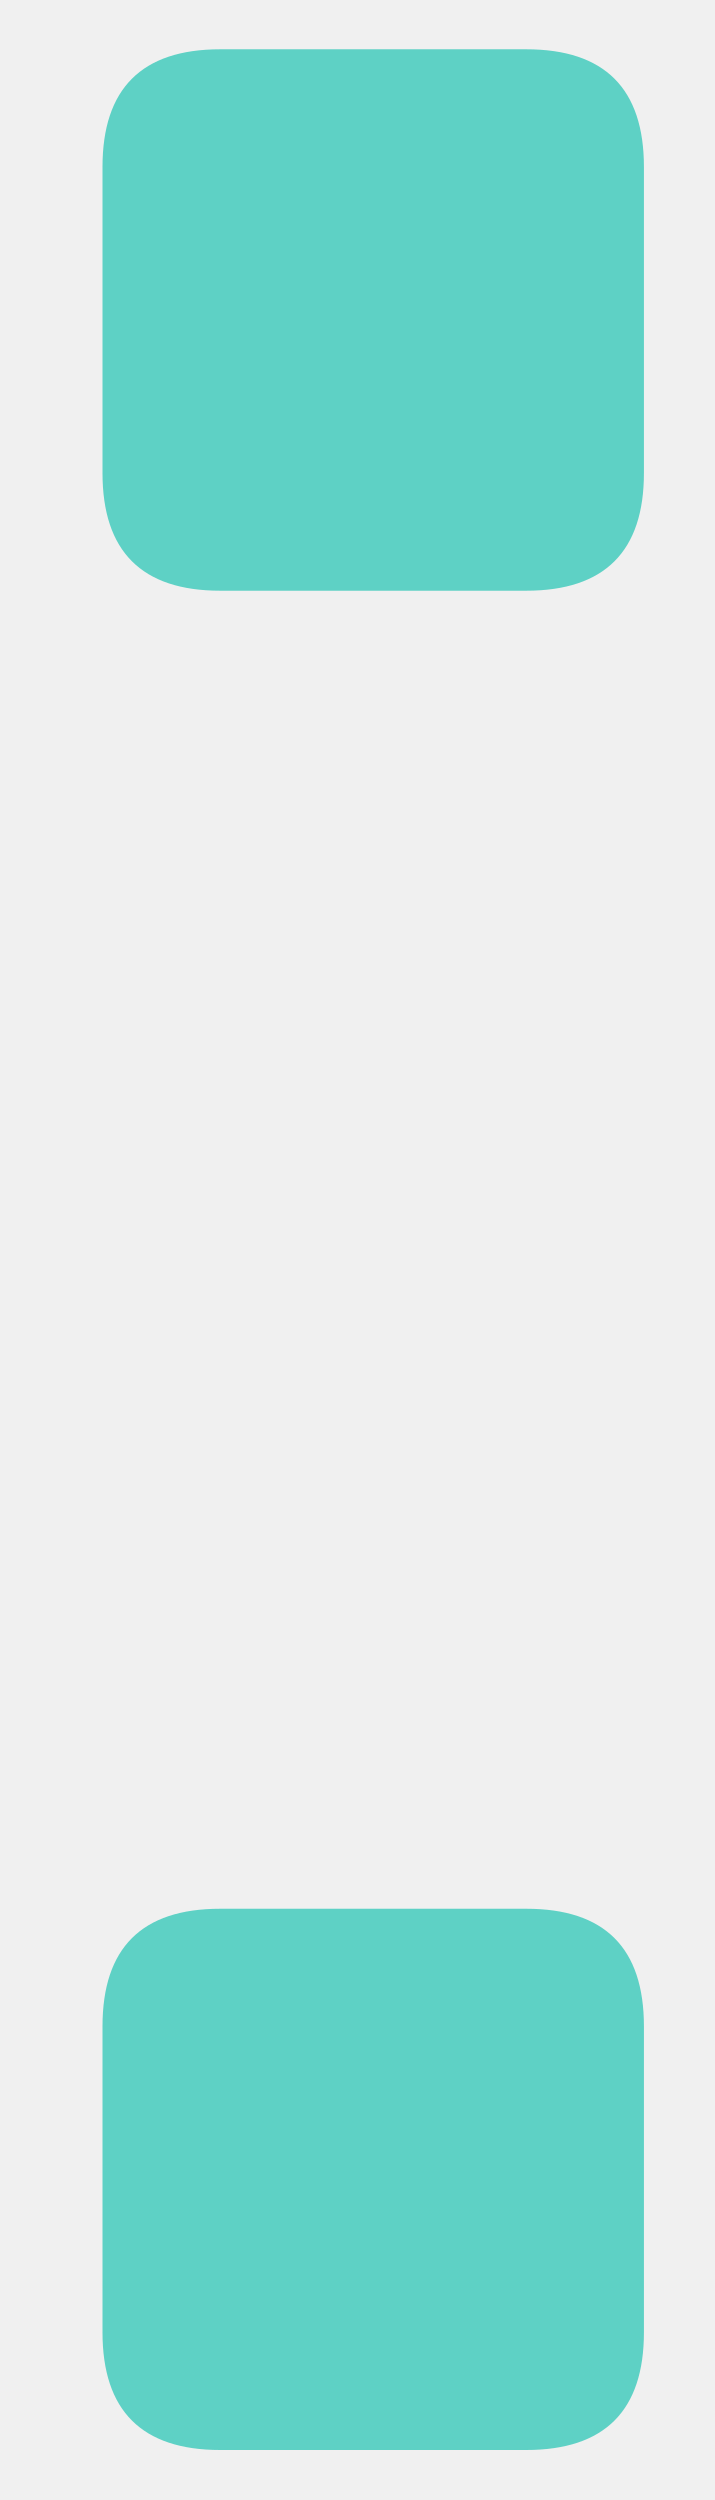
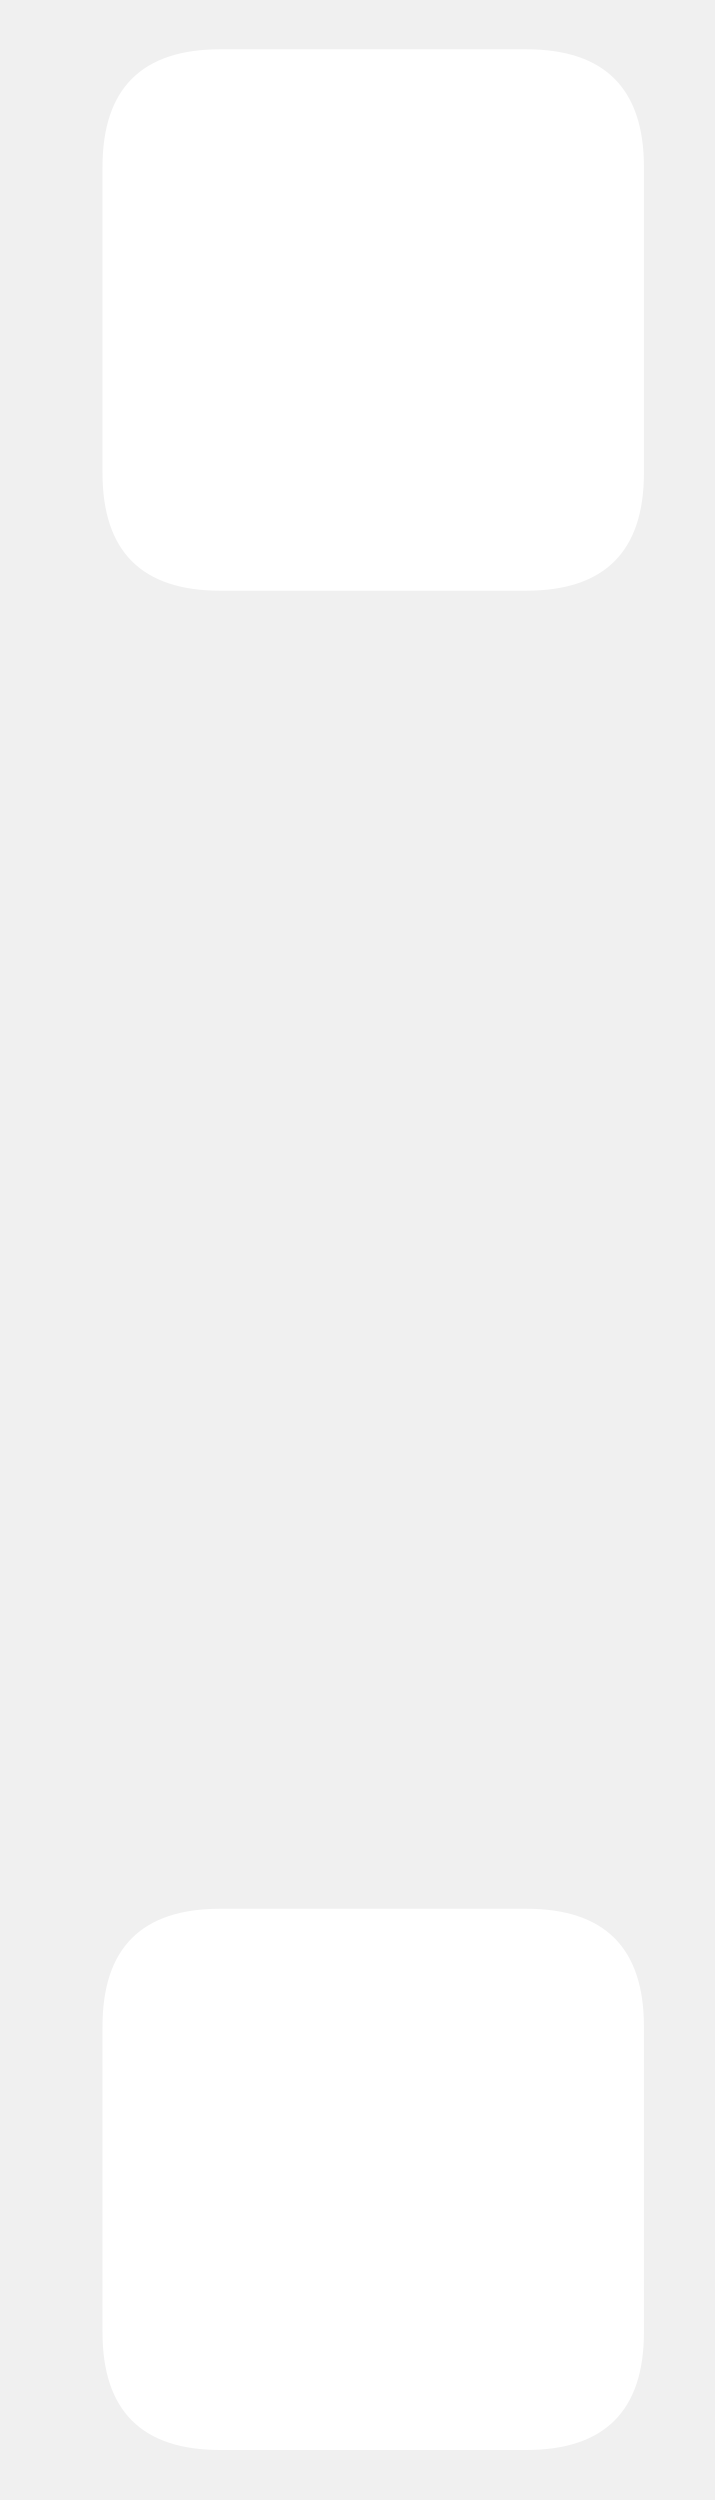
<svg xmlns="http://www.w3.org/2000/svg" width="4" height="14" viewBox="0 0 4 14" fill="none">
-   <path d="M3.606 13.061C3.606 13.5 3.386 13.72 2.947 13.72H1.233C0.794 13.72 0.574 13.5 0.574 13.061V11.348C0.574 10.908 0.794 10.689 1.233 10.689H2.947C3.386 10.689 3.606 10.908 3.606 11.348V13.061ZM3.606 2.649C3.606 3.088 3.386 3.308 2.947 3.308H1.233C0.794 3.308 0.574 3.088 0.574 2.649V0.935C0.574 0.496 0.794 0.276 1.233 0.276H2.947C3.386 0.276 3.606 0.496 3.606 0.935V2.649Z" fill="#5ED1C5" />
+   <path d="M3.606 13.061C3.606 13.5 3.386 13.72 2.947 13.72H1.233C0.794 13.72 0.574 13.5 0.574 13.061V11.348C0.574 10.908 0.794 10.689 1.233 10.689H2.947C3.386 10.689 3.606 10.908 3.606 11.348V13.061ZM3.606 2.649C3.606 3.088 3.386 3.308 2.947 3.308H1.233C0.794 3.308 0.574 3.088 0.574 2.649V0.935C0.574 0.496 0.794 0.276 1.233 0.276H2.947C3.386 0.276 3.606 0.496 3.606 0.935V2.649Z" fill="white" />
</svg>
